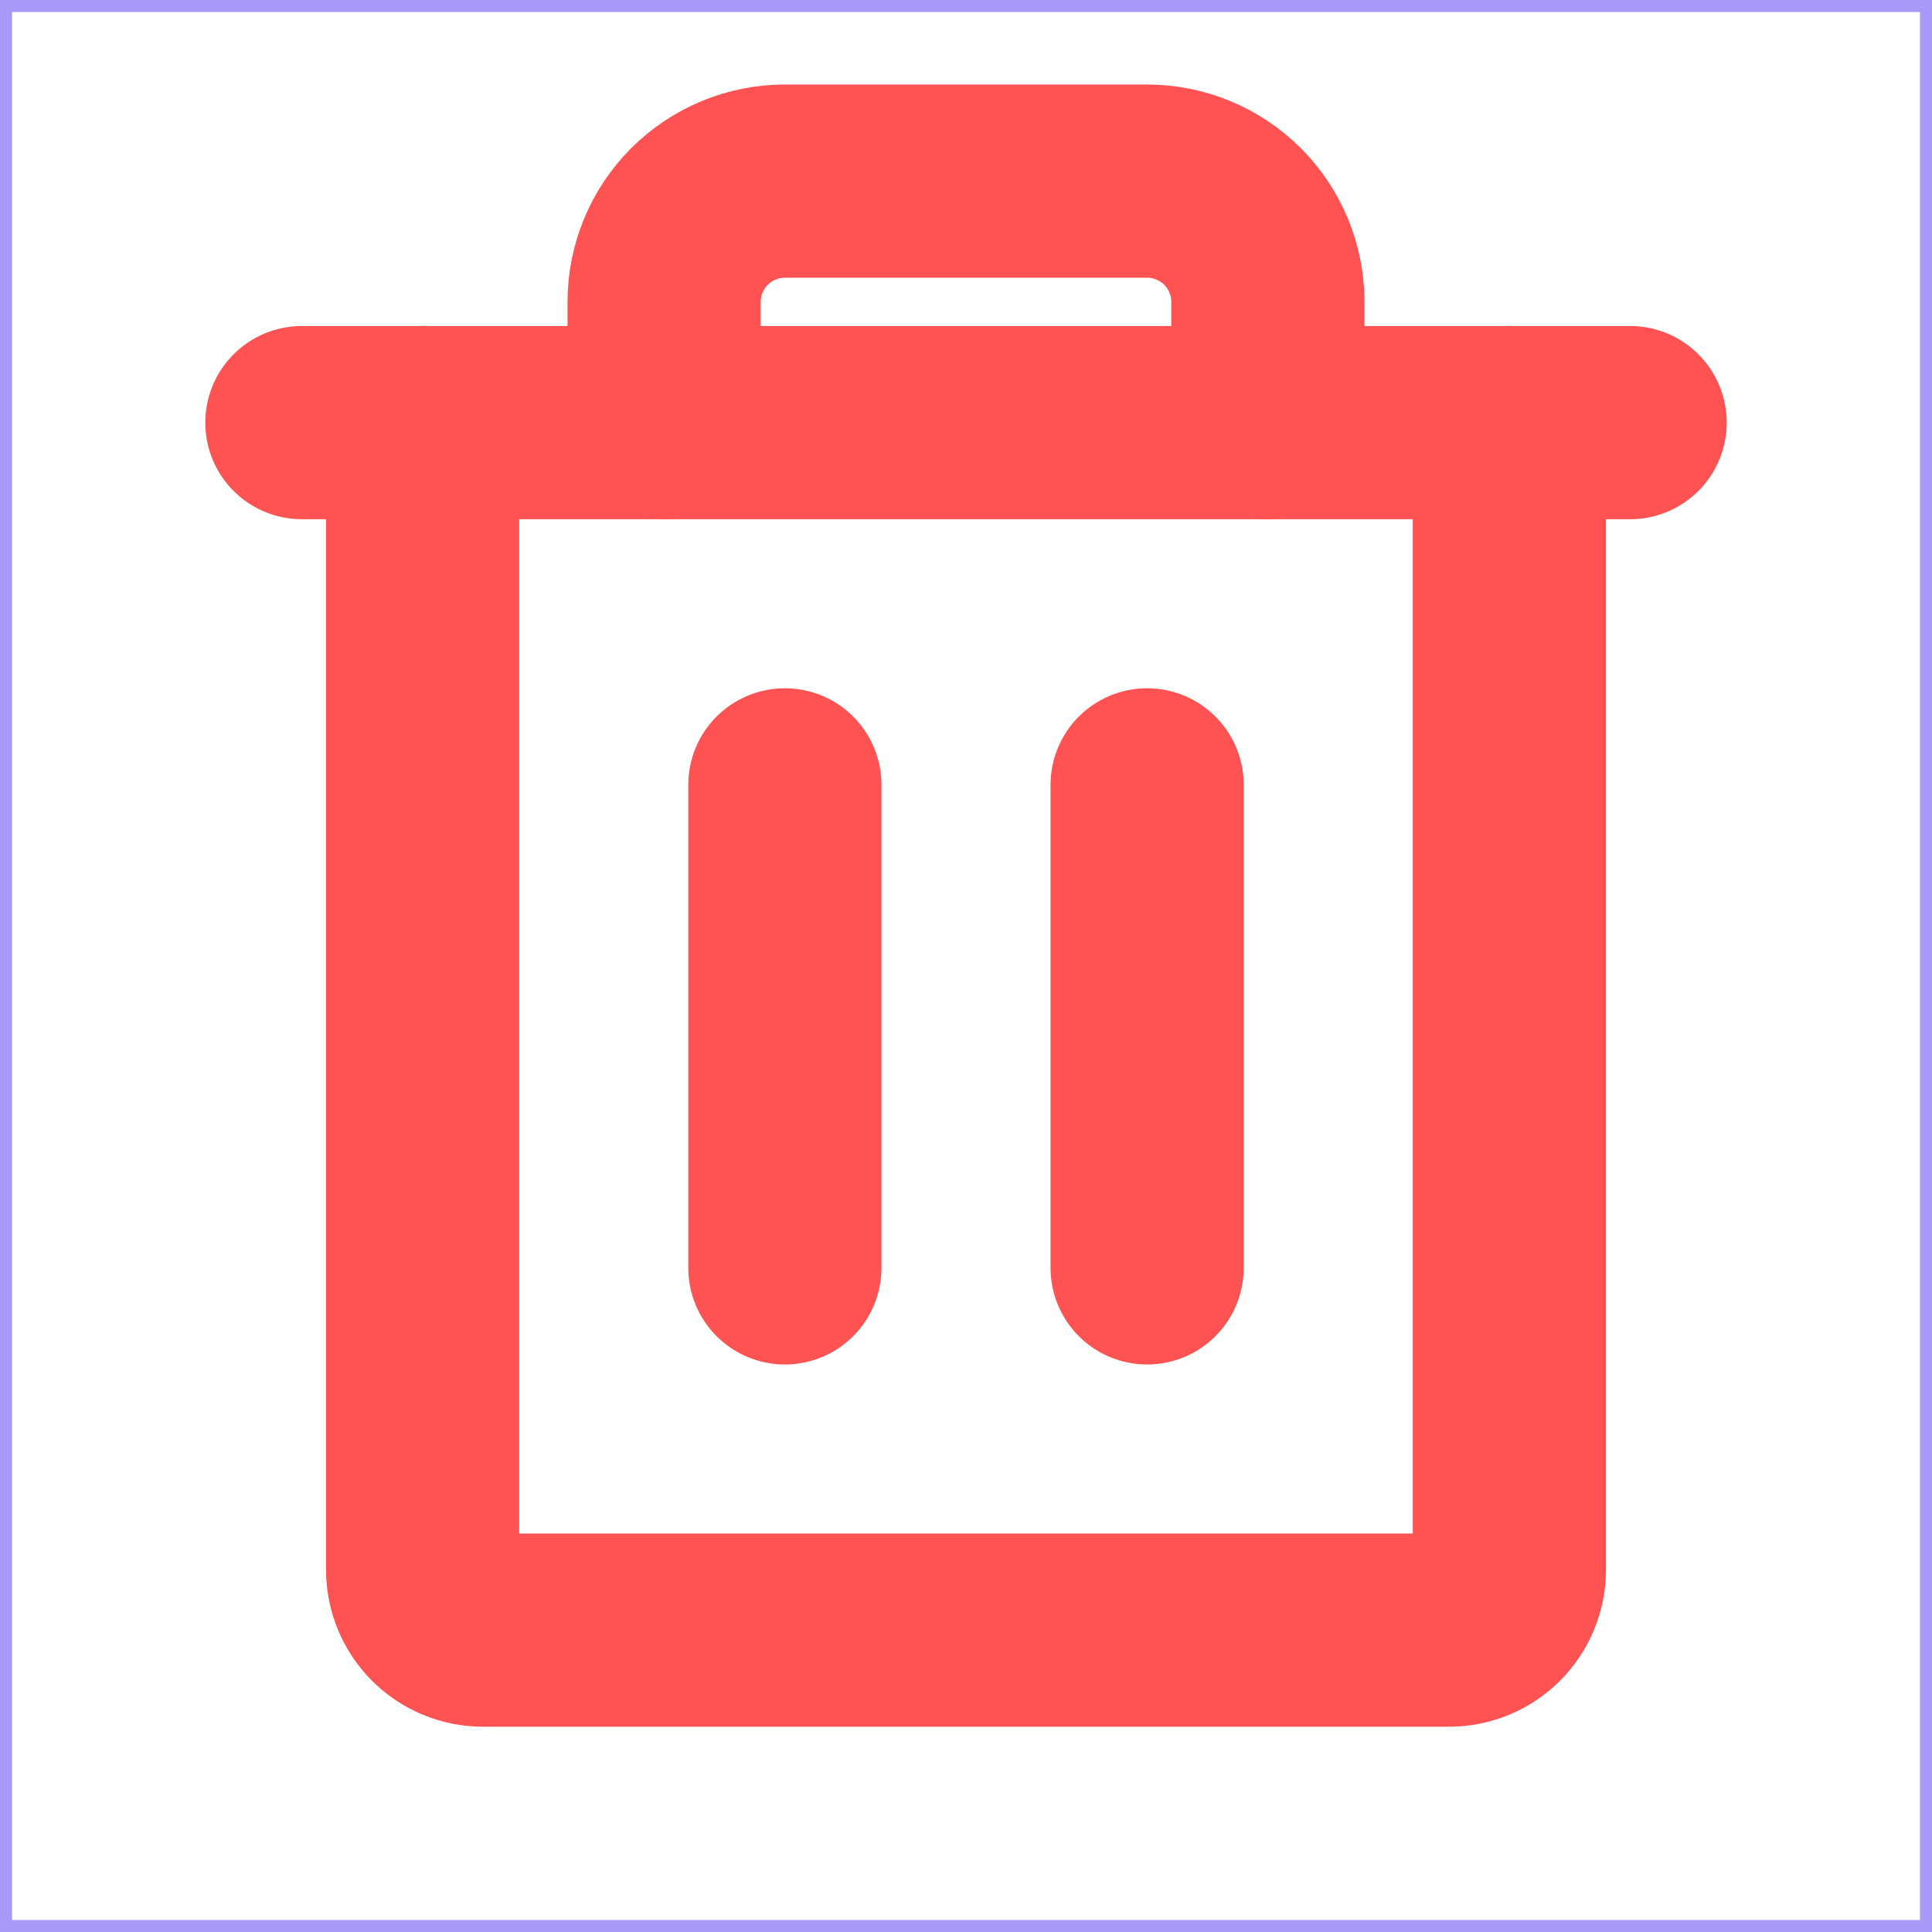
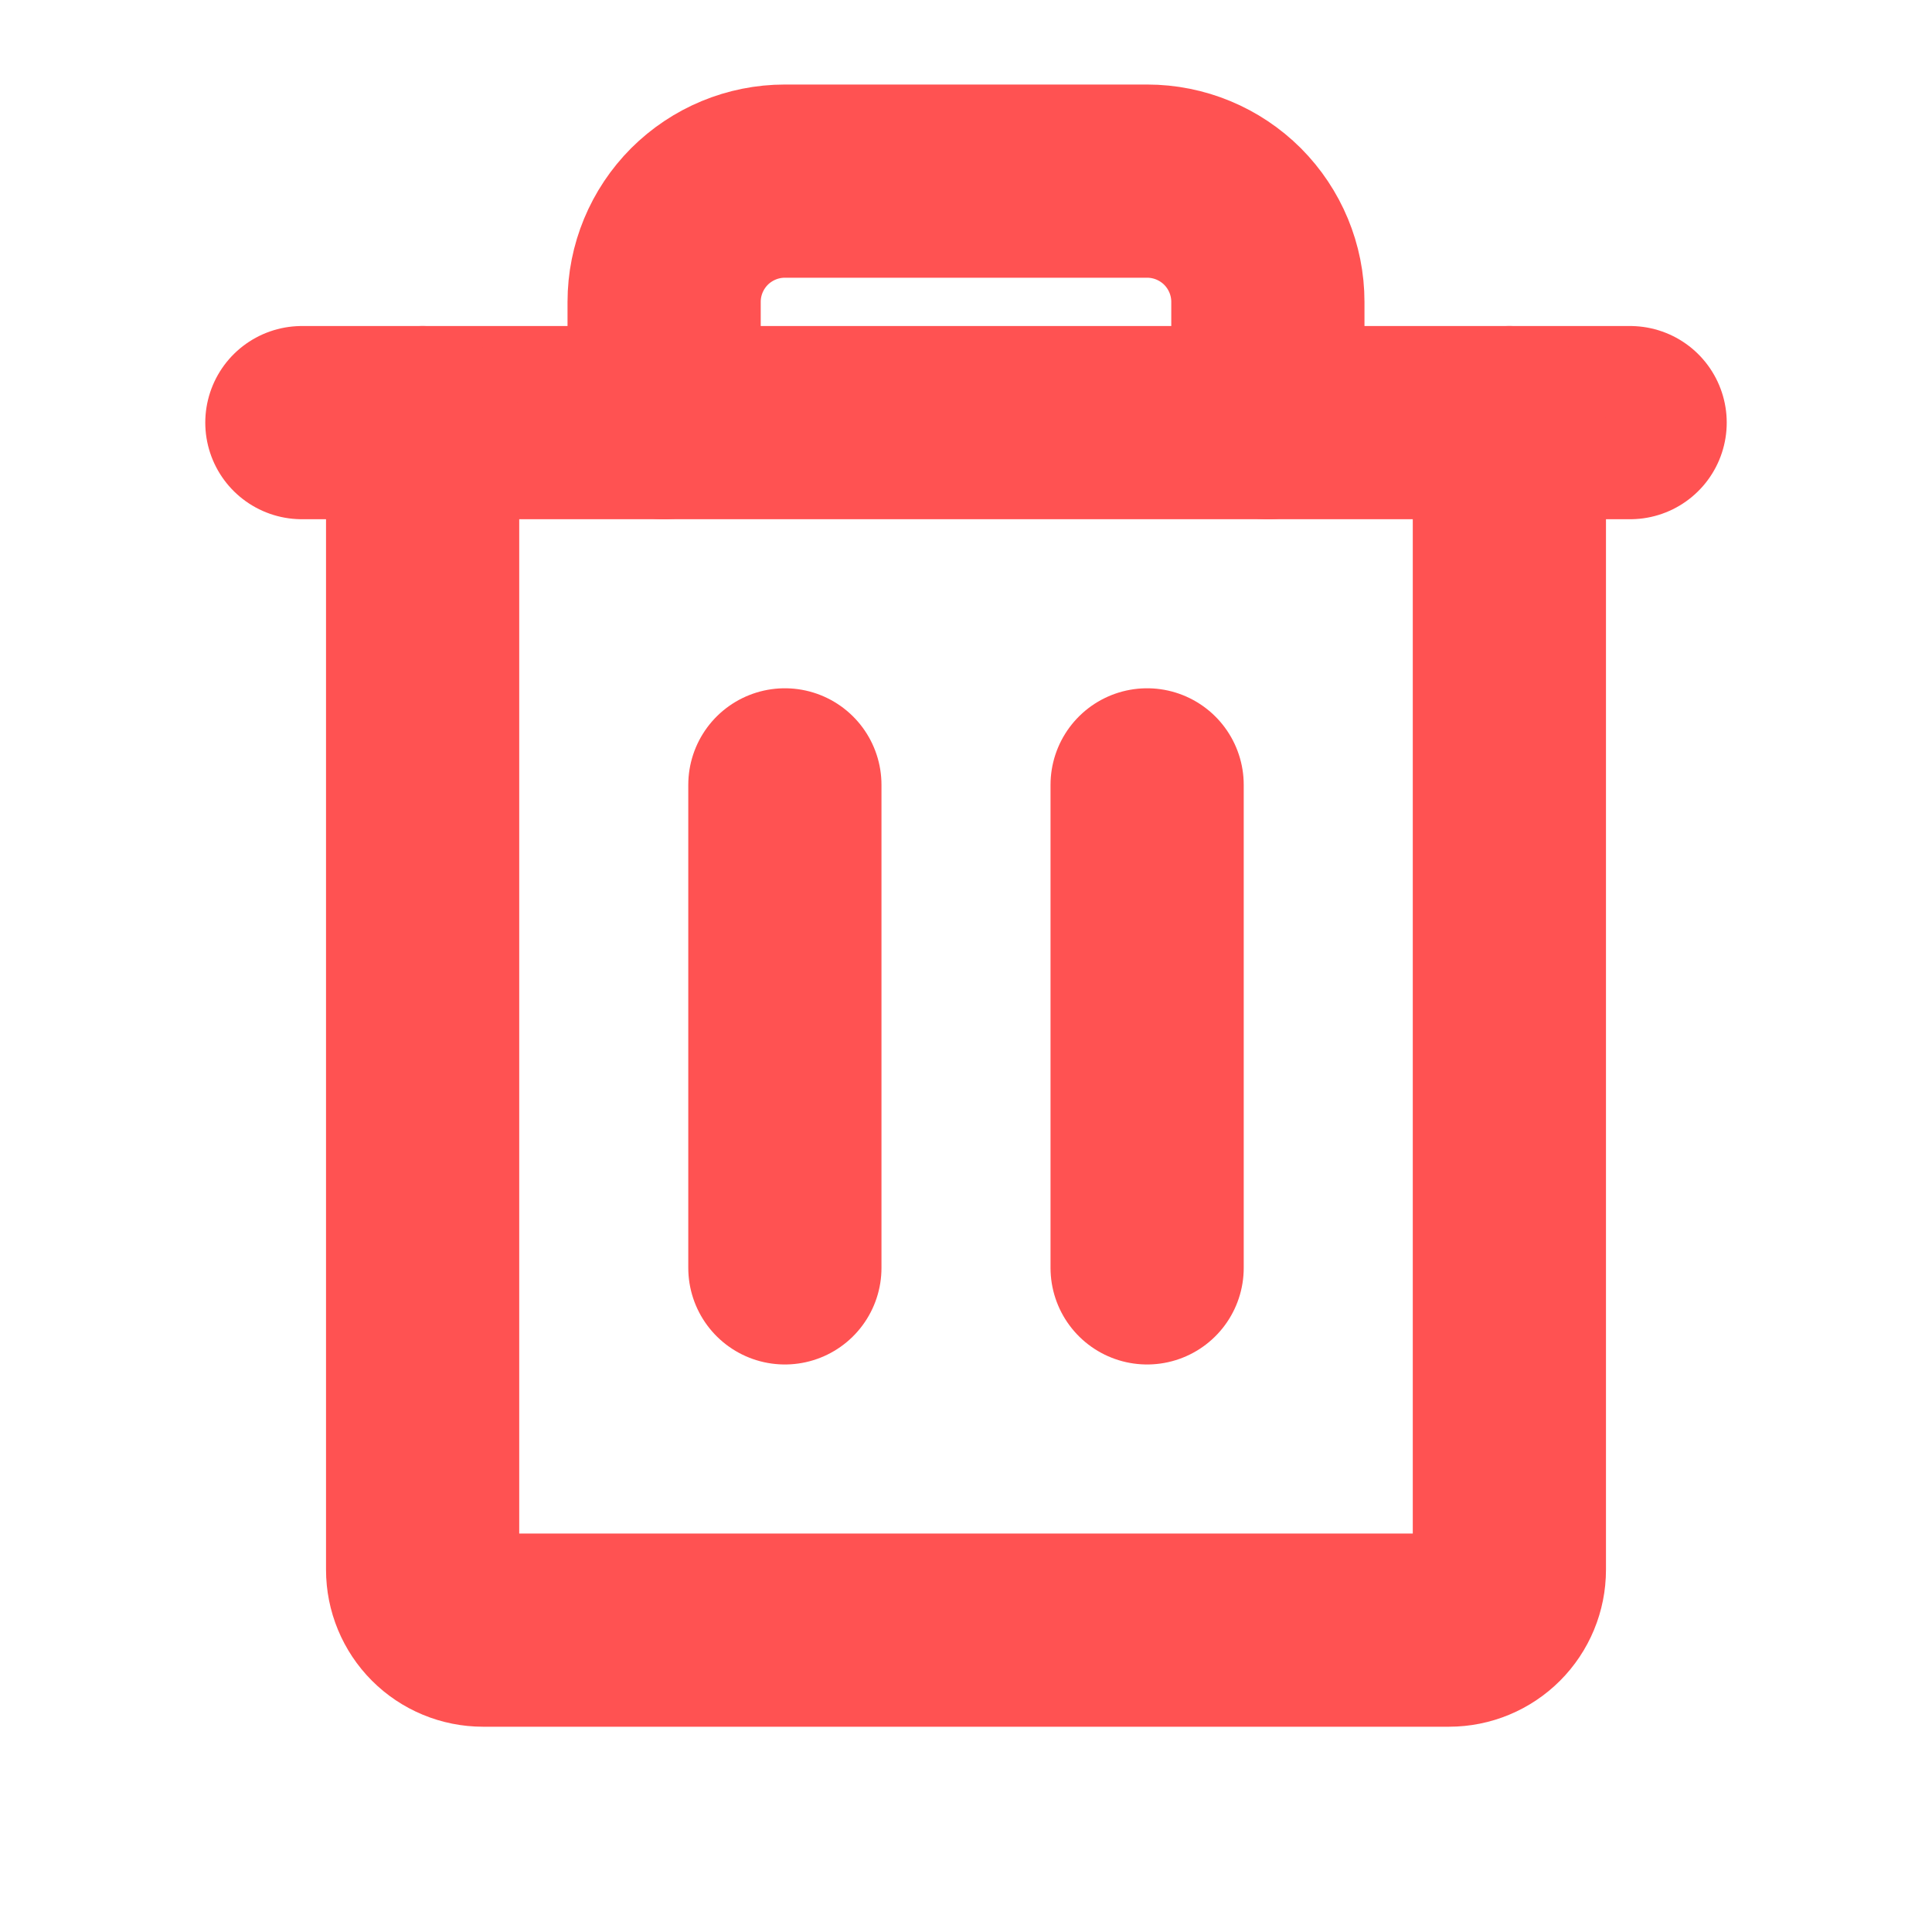
<svg xmlns="http://www.w3.org/2000/svg" width="20" height="20" viewBox="0 0 20 20" fill="none">
-   <g id="Trash">
-     <path id="Vector" d="M0.062 0.062H19.938V19.938H0.062V0.062Z" stroke="#A999F8" stroke-width="0.125" />
-     <path id="Vector_2" d="M16.875 4.375H3.125" stroke="#FF5252" stroke-width="2" stroke-linecap="round" stroke-linejoin="round" />
-     <path id="Vector_3" d="M8.125 8.125V13.125" stroke="#FF5252" stroke-width="2" stroke-linecap="round" stroke-linejoin="round" />
-     <path id="Vector_4" d="M11.875 8.125V13.125" stroke="#FF5252" stroke-width="2" stroke-linecap="round" stroke-linejoin="round" />
-     <path id="Vector_5" d="M15.625 4.375V16.25C15.625 16.416 15.559 16.575 15.442 16.692C15.325 16.809 15.166 16.875 15 16.875H5C4.834 16.875 4.675 16.809 4.558 16.692C4.441 16.575 4.375 16.416 4.375 16.25V4.375" stroke="#FF5252" stroke-width="2" stroke-linecap="round" stroke-linejoin="round" />
-     <path id="Vector_6" d="M13.125 4.375V3.125C13.125 2.793 12.993 2.476 12.759 2.241C12.524 2.007 12.207 1.875 11.875 1.875H8.125C7.793 1.875 7.476 2.007 7.241 2.241C7.007 2.476 6.875 2.793 6.875 3.125V4.375" stroke="#FF5252" stroke-width="2" stroke-linecap="round" stroke-linejoin="round" />
-   </g>
+   <path d="M16.875 4.375H3.125" stroke="#FF5252" stroke-width="2" stroke-linecap="round" stroke-linejoin="round" />
+   <path d="M8.125 8.125V13.125" stroke="#FF5252" stroke-width="2" stroke-linecap="round" stroke-linejoin="round" />
+   <path d="M11.875 8.125V13.125" stroke="#FF5252" stroke-width="2" stroke-linecap="round" stroke-linejoin="round" />
+   <path d="M15.625 4.375V16.25C15.625 16.416 15.559 16.575 15.442 16.692C15.325 16.809 15.166 16.875 15 16.875H5C4.834 16.875 4.675 16.809 4.558 16.692C4.441 16.575 4.375 16.416 4.375 16.25V4.375" stroke="#FF5252" stroke-width="2" stroke-linecap="round" stroke-linejoin="round" />
+   <path d="M13.125 4.375V3.125C13.125 2.793 12.993 2.476 12.759 2.241C12.524 2.007 12.207 1.875 11.875 1.875H8.125C7.793 1.875 7.476 2.007 7.241 2.241C7.007 2.476 6.875 2.793 6.875 3.125V4.375" stroke="#FF5252" stroke-width="2" stroke-linecap="round" stroke-linejoin="round" />
</svg>
